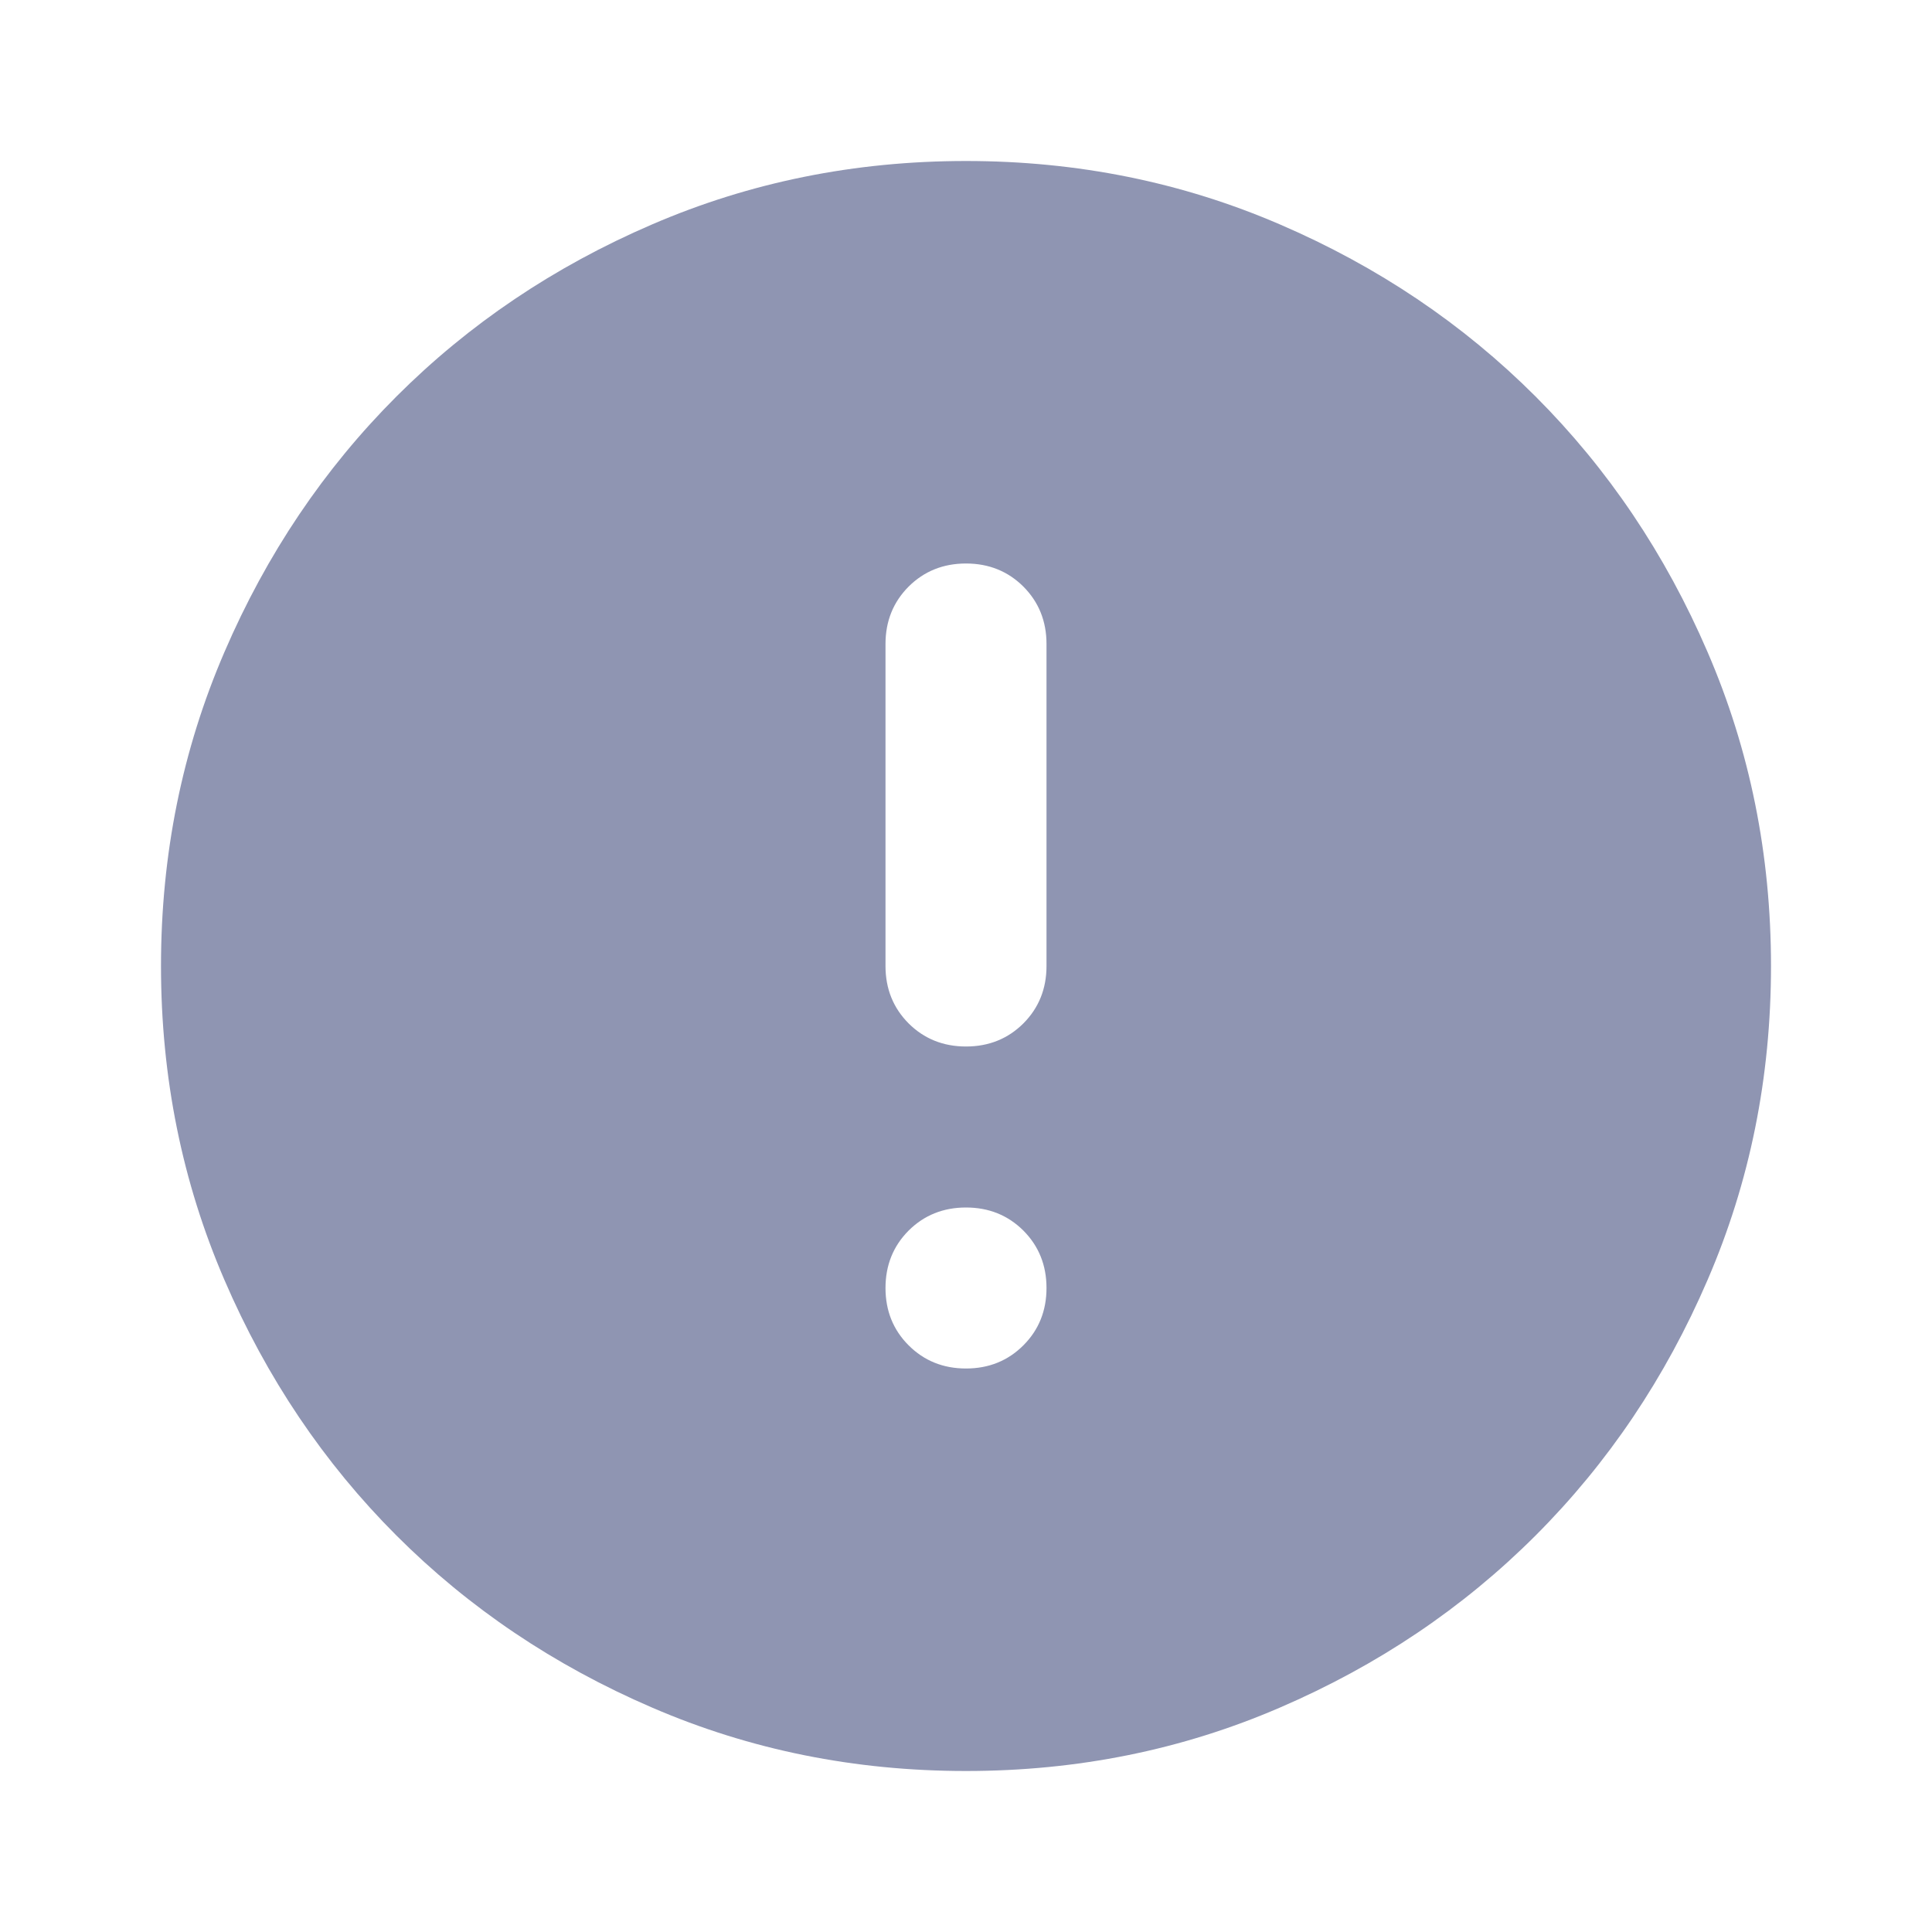
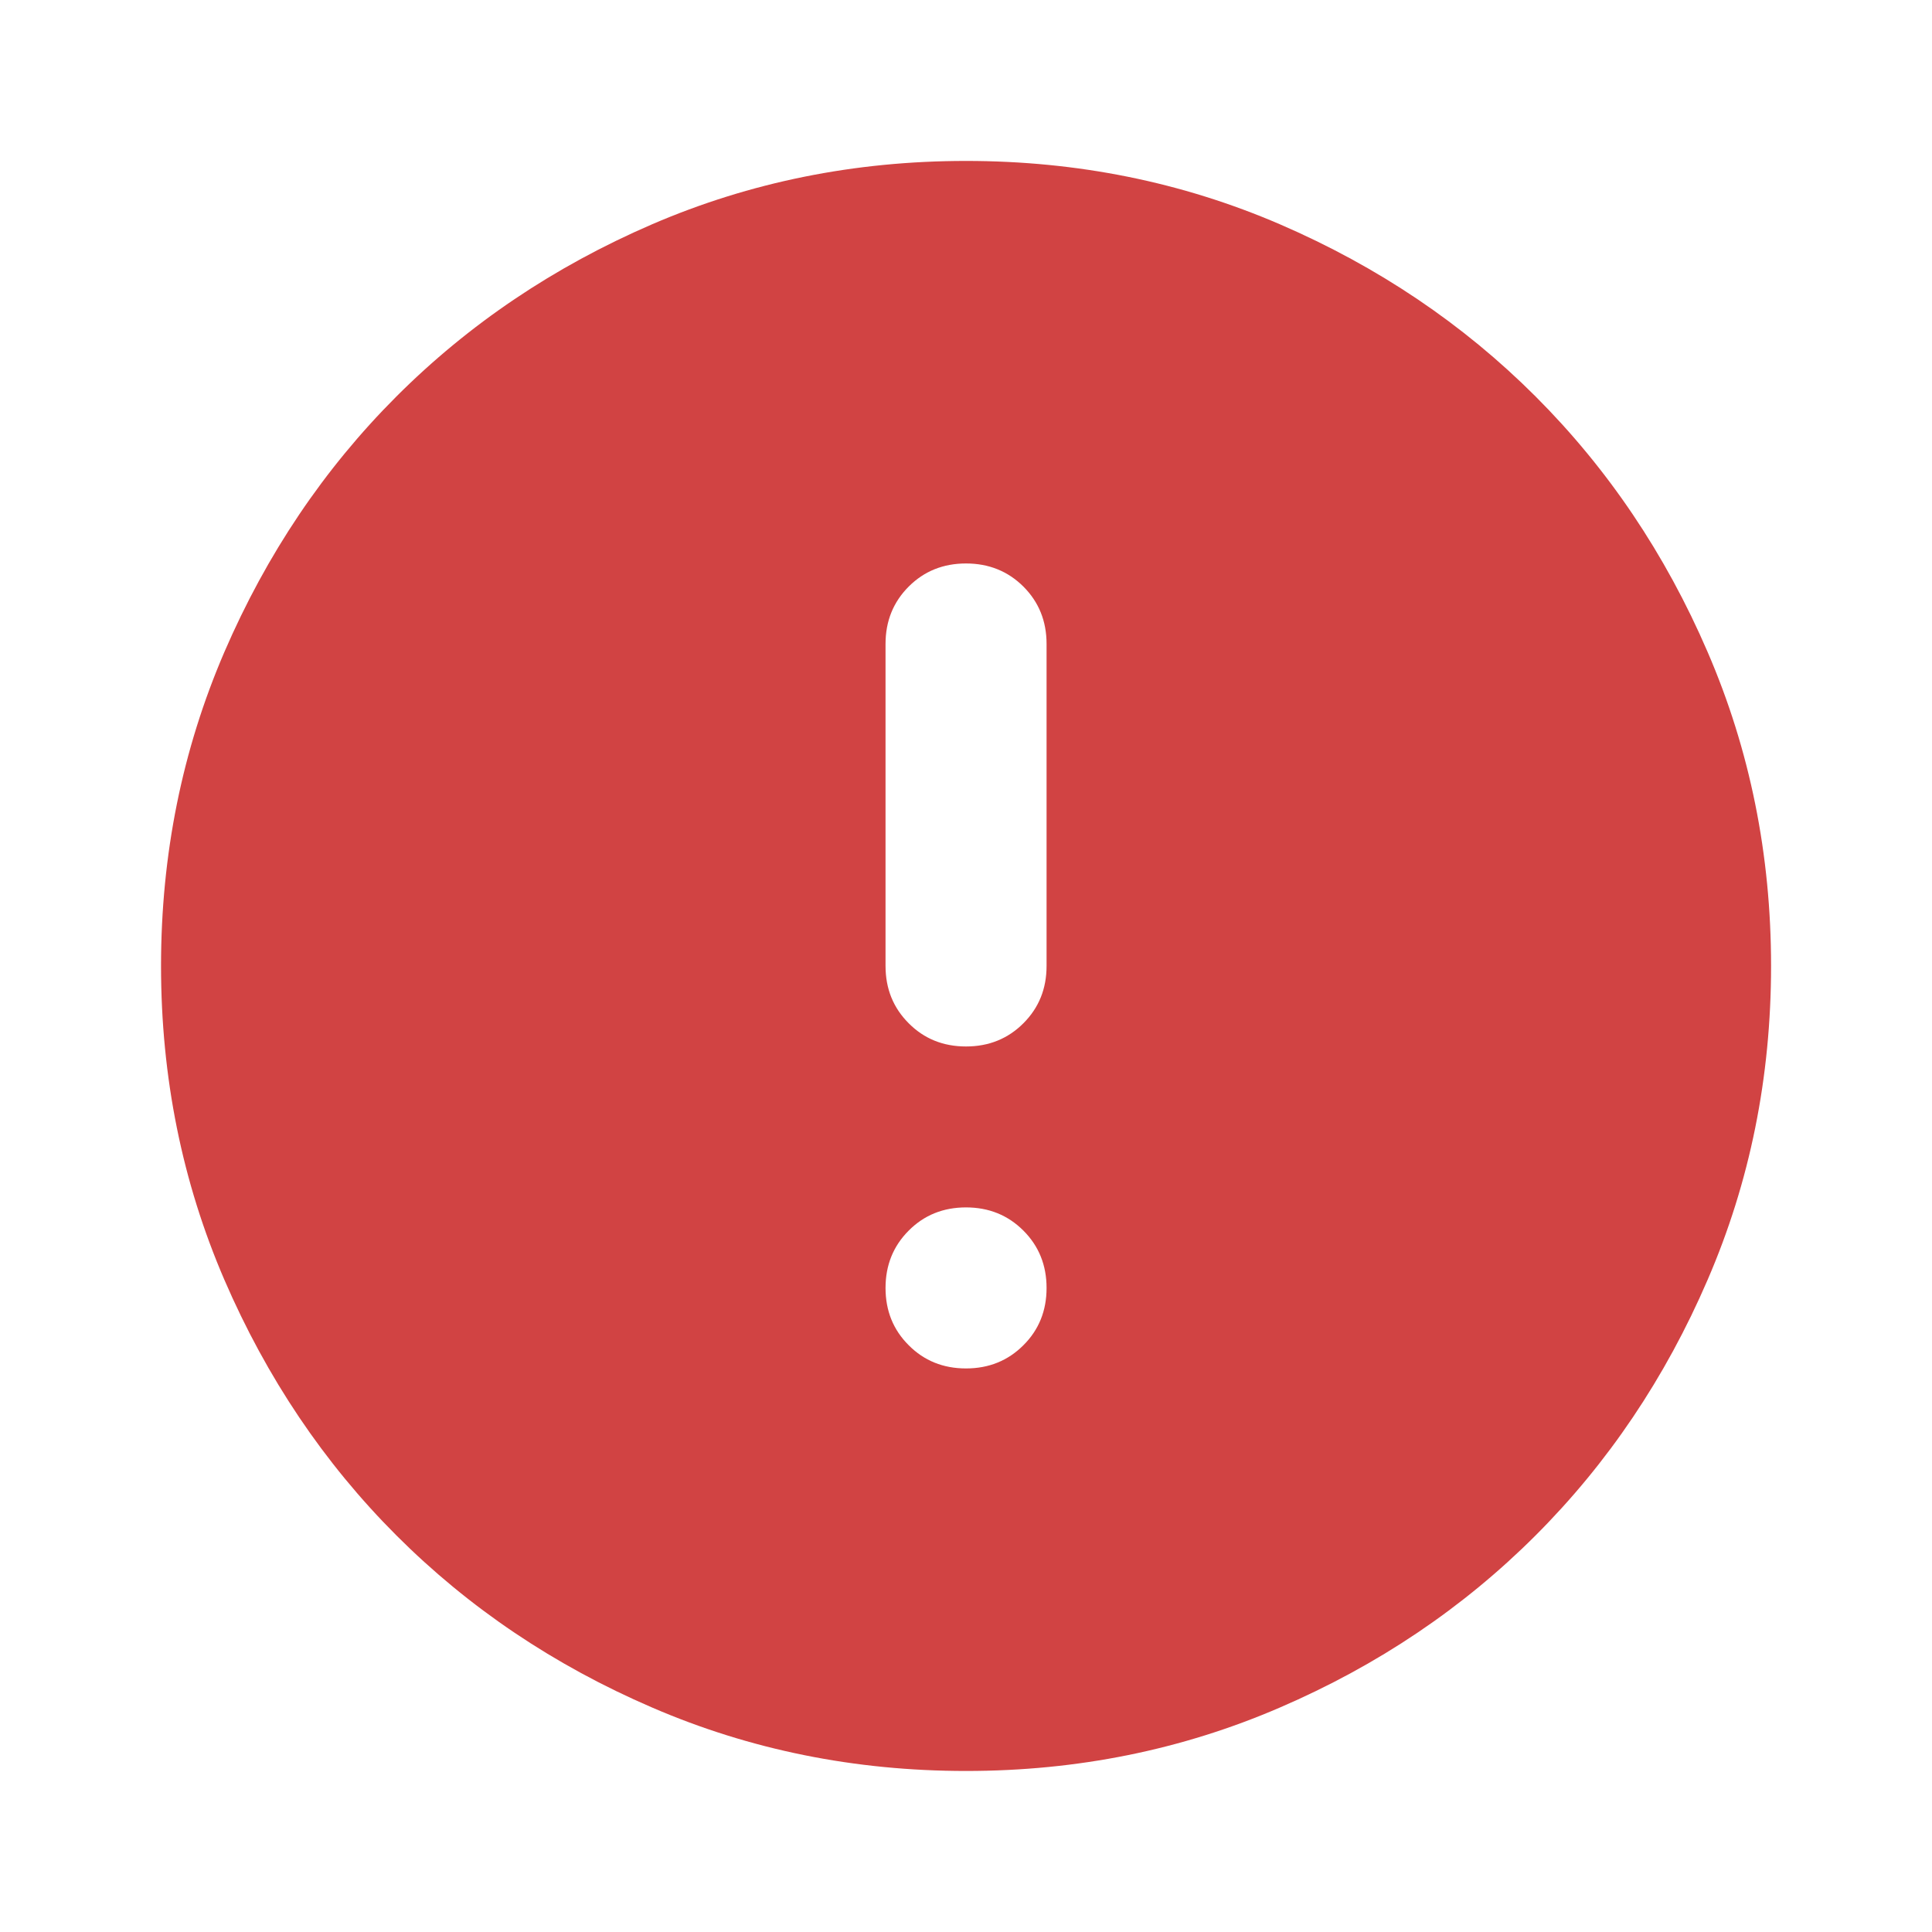
- <svg xmlns="http://www.w3.org/2000/svg" width="24" height="24" viewBox="0 0 24 24" fill="none">
-   <path d="M12 17C12.283 17 12.521 16.904 12.713 16.712C12.904 16.521 13 16.283 13 16C13 15.717 12.904 15.479 12.713 15.287C12.521 15.096 12.283 15 12 15C11.717 15 11.479 15.096 11.287 15.287C11.096 15.479 11 15.717 11 16C11 16.283 11.096 16.521 11.287 16.712C11.479 16.904 11.717 17 12 17ZM12 13C12.283 13 12.521 12.904 12.713 12.713C12.904 12.521 13 12.283 13 12V8C13 7.717 12.904 7.479 12.713 7.287C12.521 7.096 12.283 7 12 7C11.717 7 11.479 7.096 11.287 7.287C11.096 7.479 11 7.717 11 8V12C11 12.283 11.096 12.521 11.287 12.713C11.479 12.904 11.717 13 12 13ZM12 22C10.617 22 9.317 21.738 8.1 21.212C6.883 20.688 5.825 19.975 4.925 19.075C4.025 18.175 3.312 17.117 2.788 15.9C2.263 14.683 2 13.383 2 12C2 10.617 2.263 9.317 2.788 8.1C3.312 6.883 4.025 5.825 4.925 4.925C5.825 4.025 6.883 3.312 8.1 2.788C9.317 2.263 10.617 2 12 2C13.383 2 14.683 2.263 15.9 2.788C17.117 3.312 18.175 4.025 19.075 4.925C19.975 5.825 20.688 6.883 21.212 8.1C21.738 9.317 22 10.617 22 12C22 13.383 21.738 14.683 21.212 15.9C20.688 17.117 19.975 18.175 19.075 19.075C18.175 19.975 17.117 20.688 15.9 21.212C14.683 21.738 13.383 22 12 22Z" fill="#8F95B2" />
+ <svg xmlns="http://www.w3.org/2000/svg" width="20" height="20" viewBox="0 0 20 20" fill="none">
+   <path d="M10 14.166C10.236 14.166 10.434 14.086 10.594 13.926C10.754 13.767 10.834 13.569 10.834 13.333C10.834 13.097 10.754 12.899 10.594 12.739C10.434 12.579 10.236 12.499 10 12.499C9.764 12.499 9.566 12.579 9.407 12.739C9.247 12.899 9.167 13.097 9.167 13.333C9.167 13.569 9.247 13.767 9.407 13.926C9.566 14.086 9.764 14.166 10 14.166ZM10 10.833C10.236 10.833 10.434 10.753 10.594 10.593C10.754 10.433 10.834 10.236 10.834 9.999V6.666C10.834 6.43 10.754 6.232 10.594 6.072C10.434 5.913 10.236 5.833 10 5.833C9.764 5.833 9.566 5.913 9.407 6.072C9.247 6.232 9.167 6.43 9.167 6.666V9.999C9.167 10.236 9.247 10.433 9.407 10.593C9.566 10.753 9.764 10.833 10 10.833ZM10 18.333C8.848 18.333 7.764 18.114 6.75 17.676C5.736 17.239 4.854 16.645 4.104 15.895C3.354 15.145 2.761 14.263 2.323 13.249C1.886 12.236 1.667 11.152 1.667 9.999C1.667 8.847 1.886 7.763 2.323 6.749C2.761 5.735 3.354 4.854 4.104 4.104C4.854 3.354 5.736 2.76 6.75 2.322C7.764 1.885 8.848 1.666 10 1.666C11.153 1.666 12.236 1.885 13.25 2.322C14.264 2.76 15.146 3.354 15.896 4.104C16.646 4.854 17.24 5.735 17.677 6.749C18.115 7.763 18.334 8.847 18.334 9.999C18.334 11.152 18.115 12.236 17.677 13.249C17.24 14.263 16.646 15.145 15.896 15.895C15.146 16.645 14.264 17.239 13.25 17.676C12.236 18.114 11.153 18.333 10 18.333Z" fill="#D14343" />
</svg>
